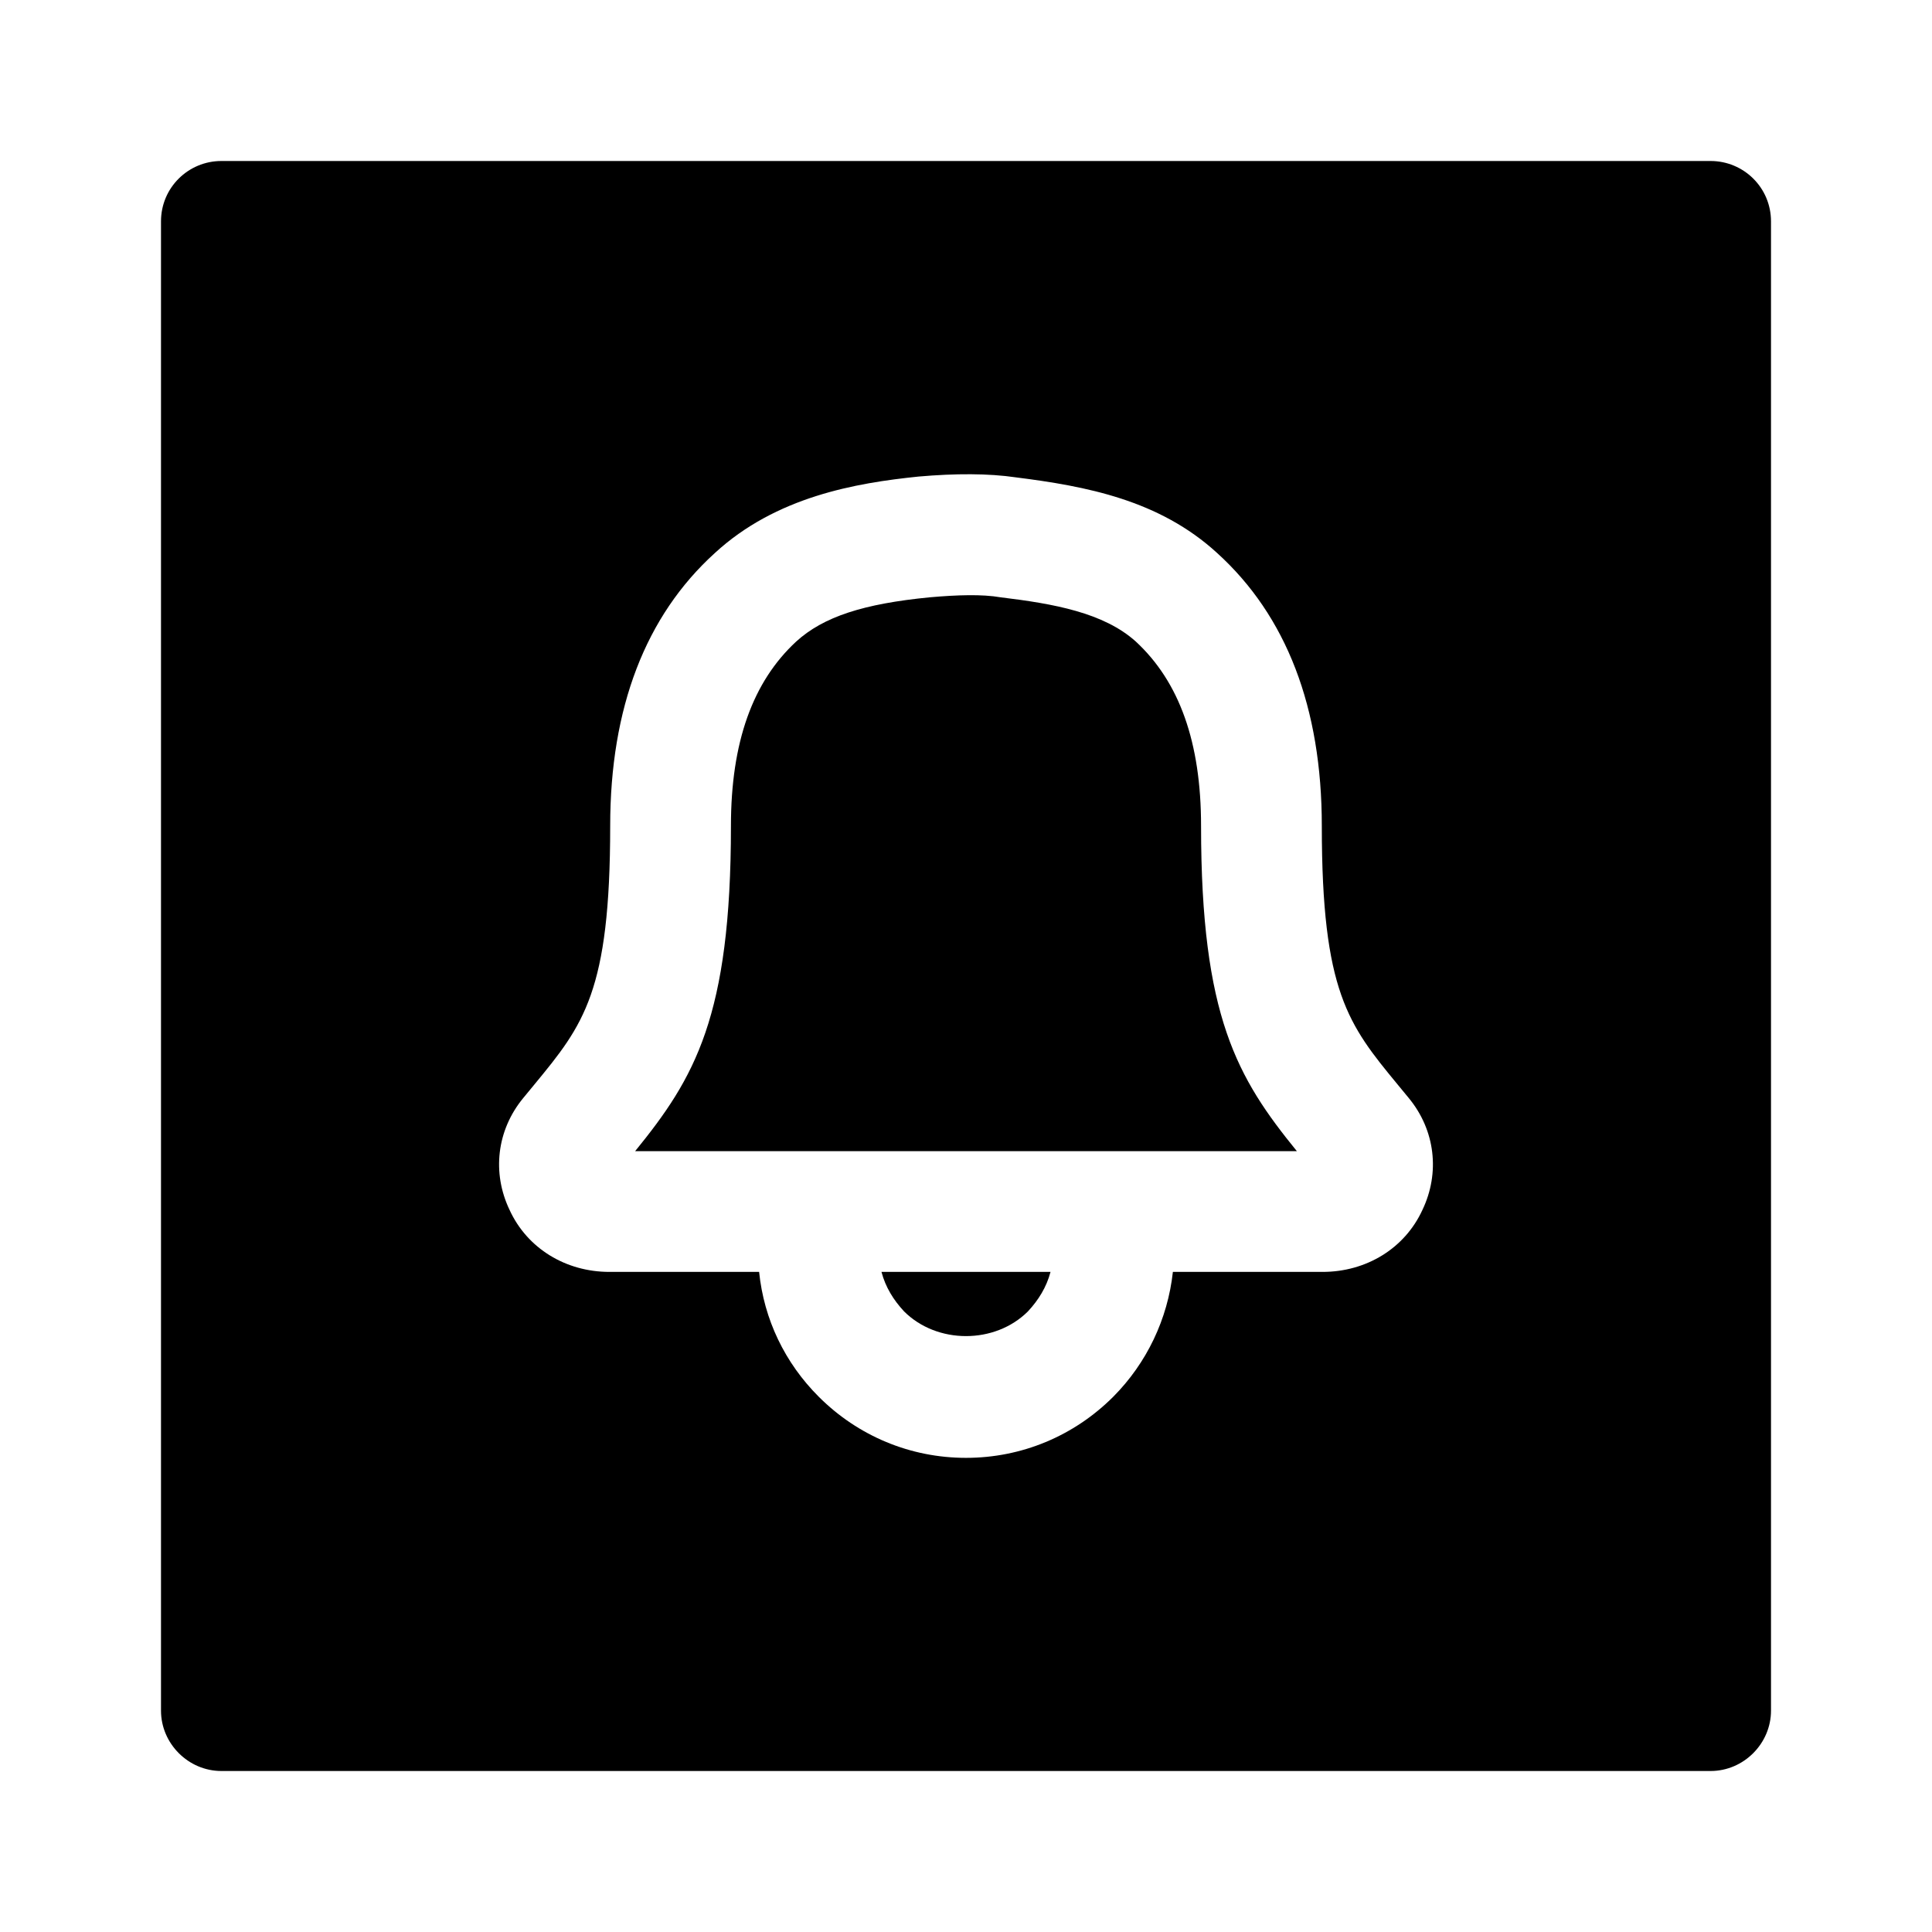
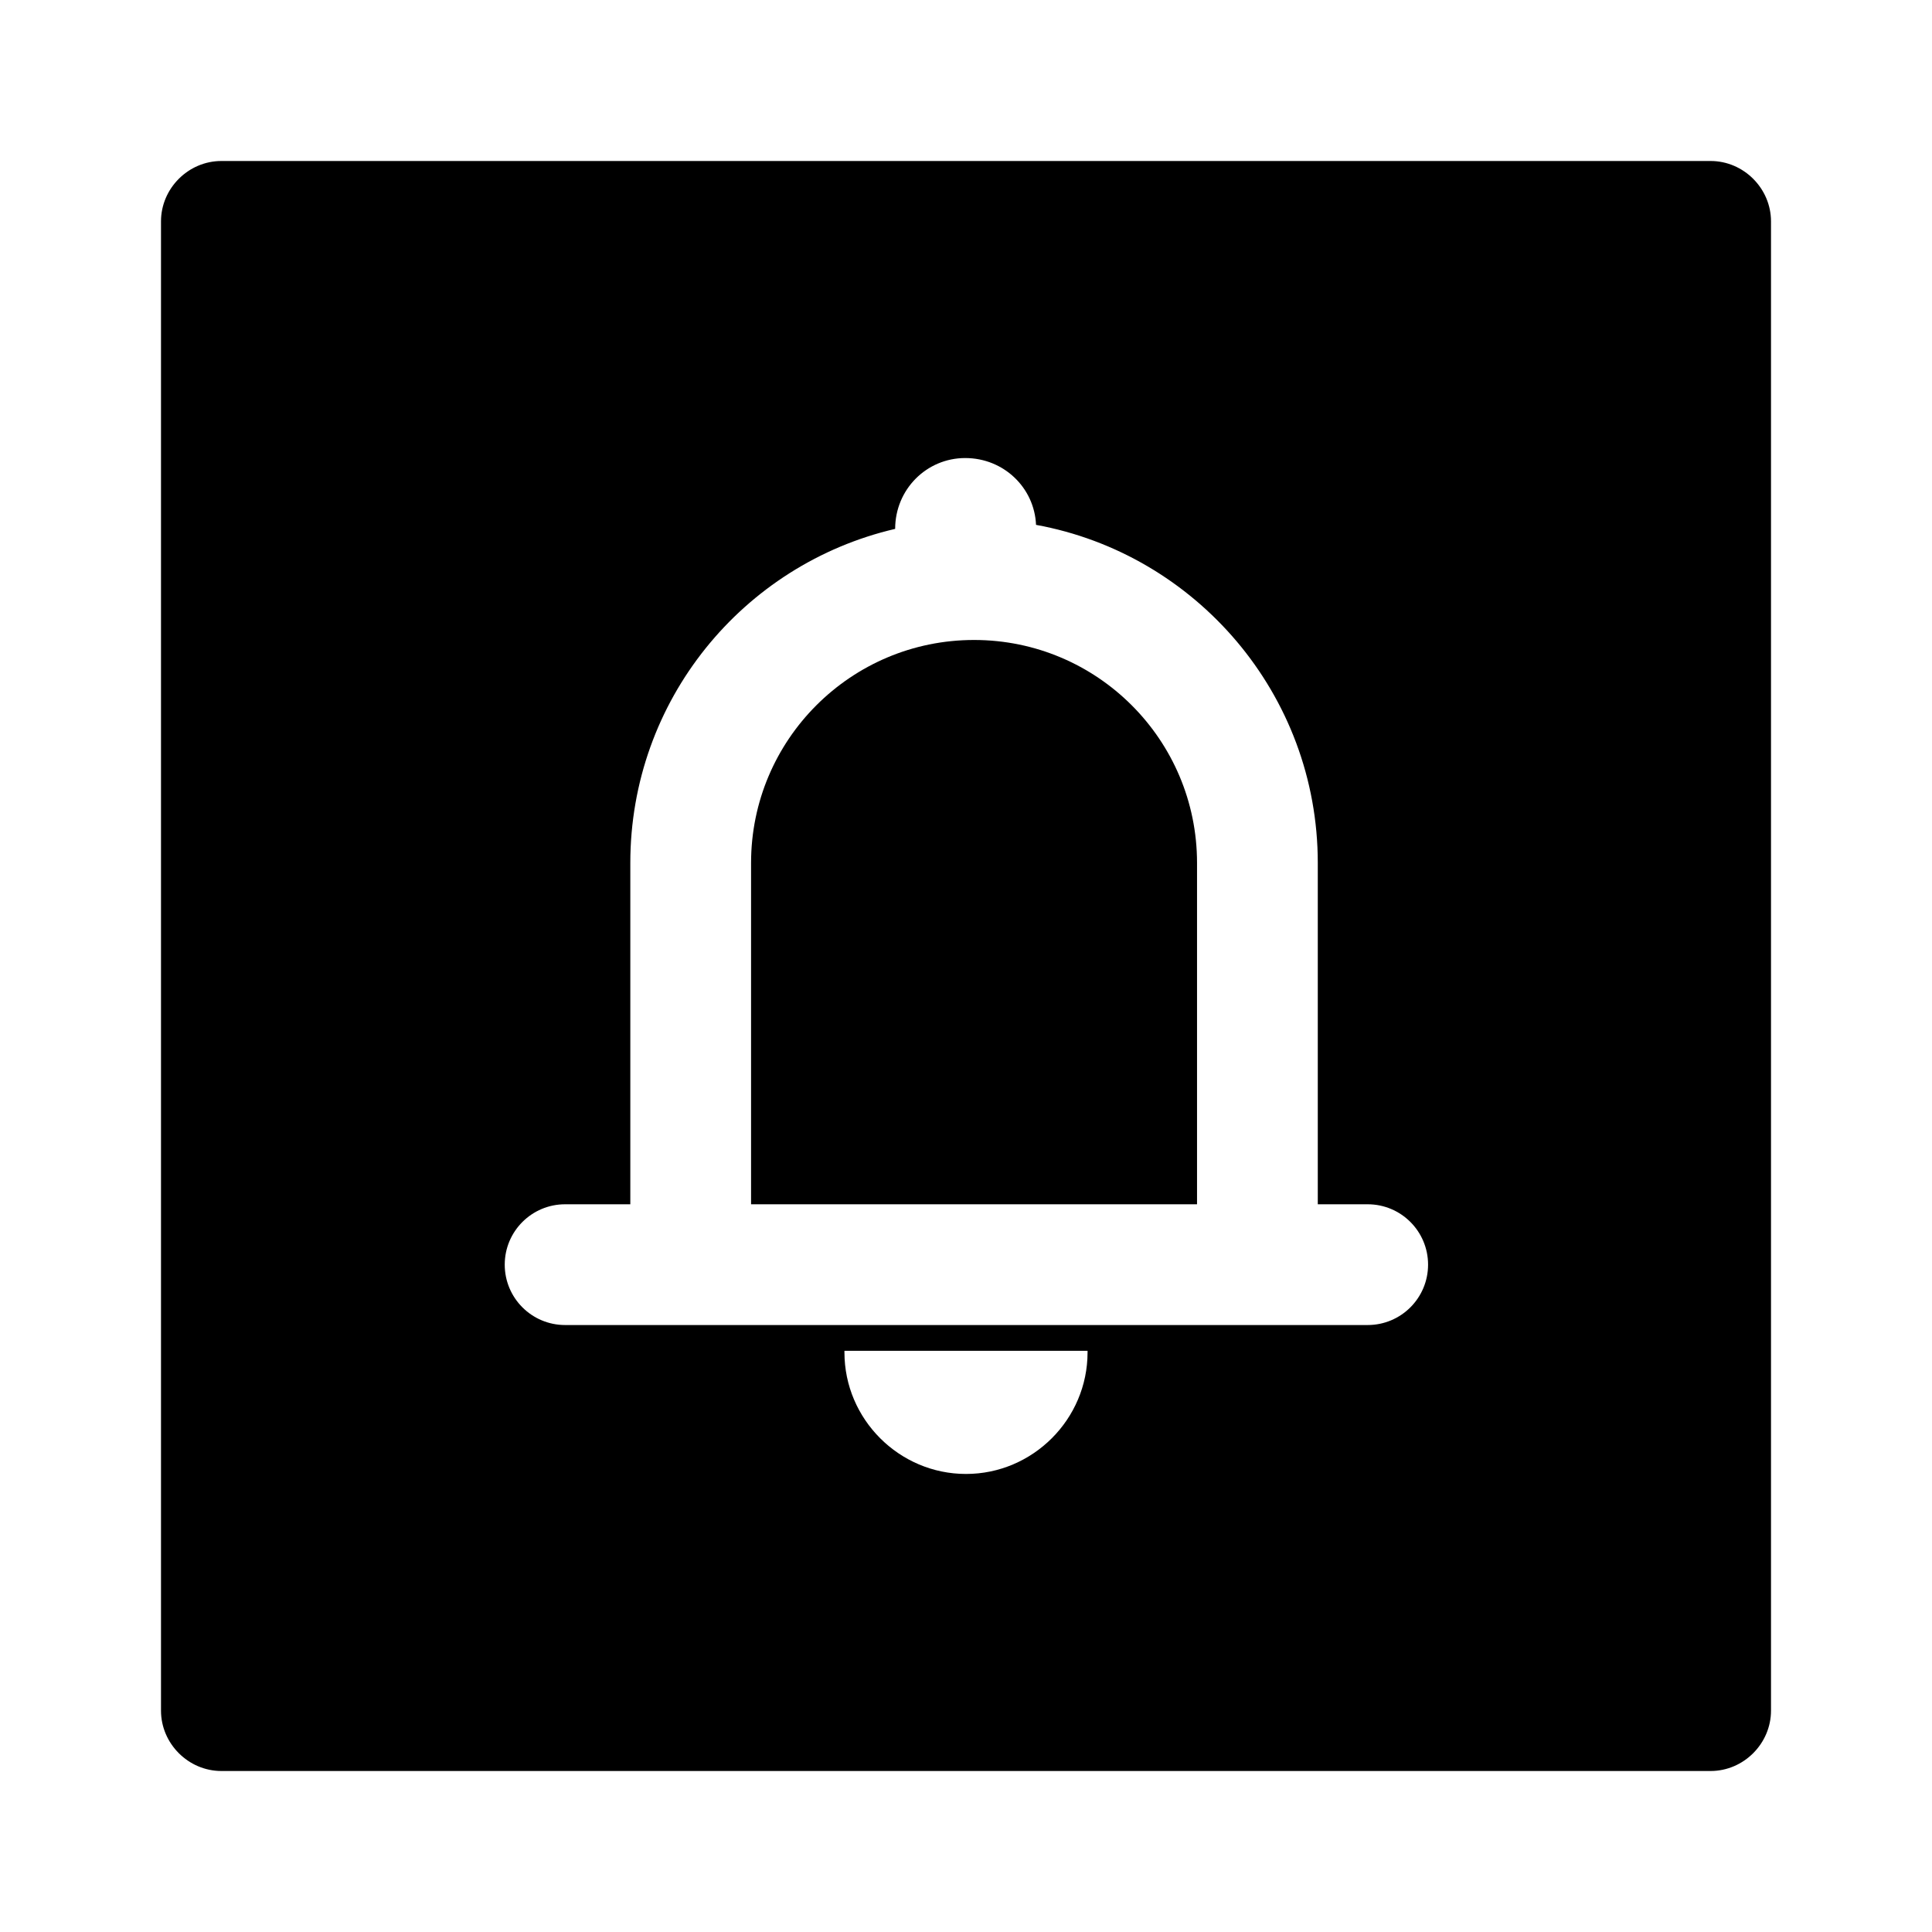
<svg viewBox="0 0 24 24">
-   <path fill="currentColor" d="M21.25 2H2.75c-.41 0-.75.33-.75.75v18.5c0 .41.34.75.75.75h18.5c.41 0 .75-.34.75-.75V2.75c0-.42-.34-.75-.75-.75m-3.58 13.03c-.22.48-.7.77-1.24.77h-1.86a2.6 2.6 0 0 1-.74 1.55c-.49.49-1.14.76-1.83.76s-1.34-.27-1.83-.76c-.42-.42-.68-.96-.74-1.55H7.57c-.54 0-1.02-.29-1.24-.77-.22-.46-.16-.99.17-1.39l.14-.17c.61-.74.94-1.15.94-3.21 0-1.47.44-2.61 1.3-3.39.76-.7 1.75-.87 2.53-.95.46-.04.87-.04 1.21.01.87.11 1.78.28 2.5.94.86.78 1.3 1.92 1.3 3.39 0 2.06.33 2.47.94 3.21l.14.17c.33.4.39.93.17 1.39" />
-   <path fill="currentColor" d="M13.05 15.8c-.05.19-.15.35-.28.49-.41.41-1.13.41-1.54 0-.13-.14-.23-.3-.28-.49zm3.06-1.5H7.89c.74-.91 1.19-1.67 1.19-4.04 0-1.04.27-1.79.81-2.29.34-.31.84-.47 1.66-.55.34-.03.65-.04.88 0 .66.08 1.28.19 1.68.55.54.5.81 1.25.81 2.29 0 2.37.45 3.13 1.19 4.04" />
+   <path fill="currentColor" d="M21.25 2H2.75c-.41 0-.75.34-.75.75v18.5c0 .41.34.75.75.75h18.5c.41 0 .75-.34.75-.75V2.75c0-.41-.34-.75-.75-.75M10.49 16.8v-.02h3.02v.02c0 .83-.68 1.51-1.51 1.51s-1.51-.68-1.51-1.51m6.5-.34H7.02a.749.749 0 1 1 0-1.5h.81v-4.24c0-2.02 1.4-3.71 3.29-4.15 0-.49.39-.88.87-.88s.86.37.88.83c1.98.36 3.5 2.1 3.5 4.2v4.24h.62a.749.749 0 1 1 0 1.5" />
+   <path fill="currentColor" d="M14.87 10.72v4.24H9.33v-4.24a2.77 2.77 0 1 1 5.54 0" />
</svg>
